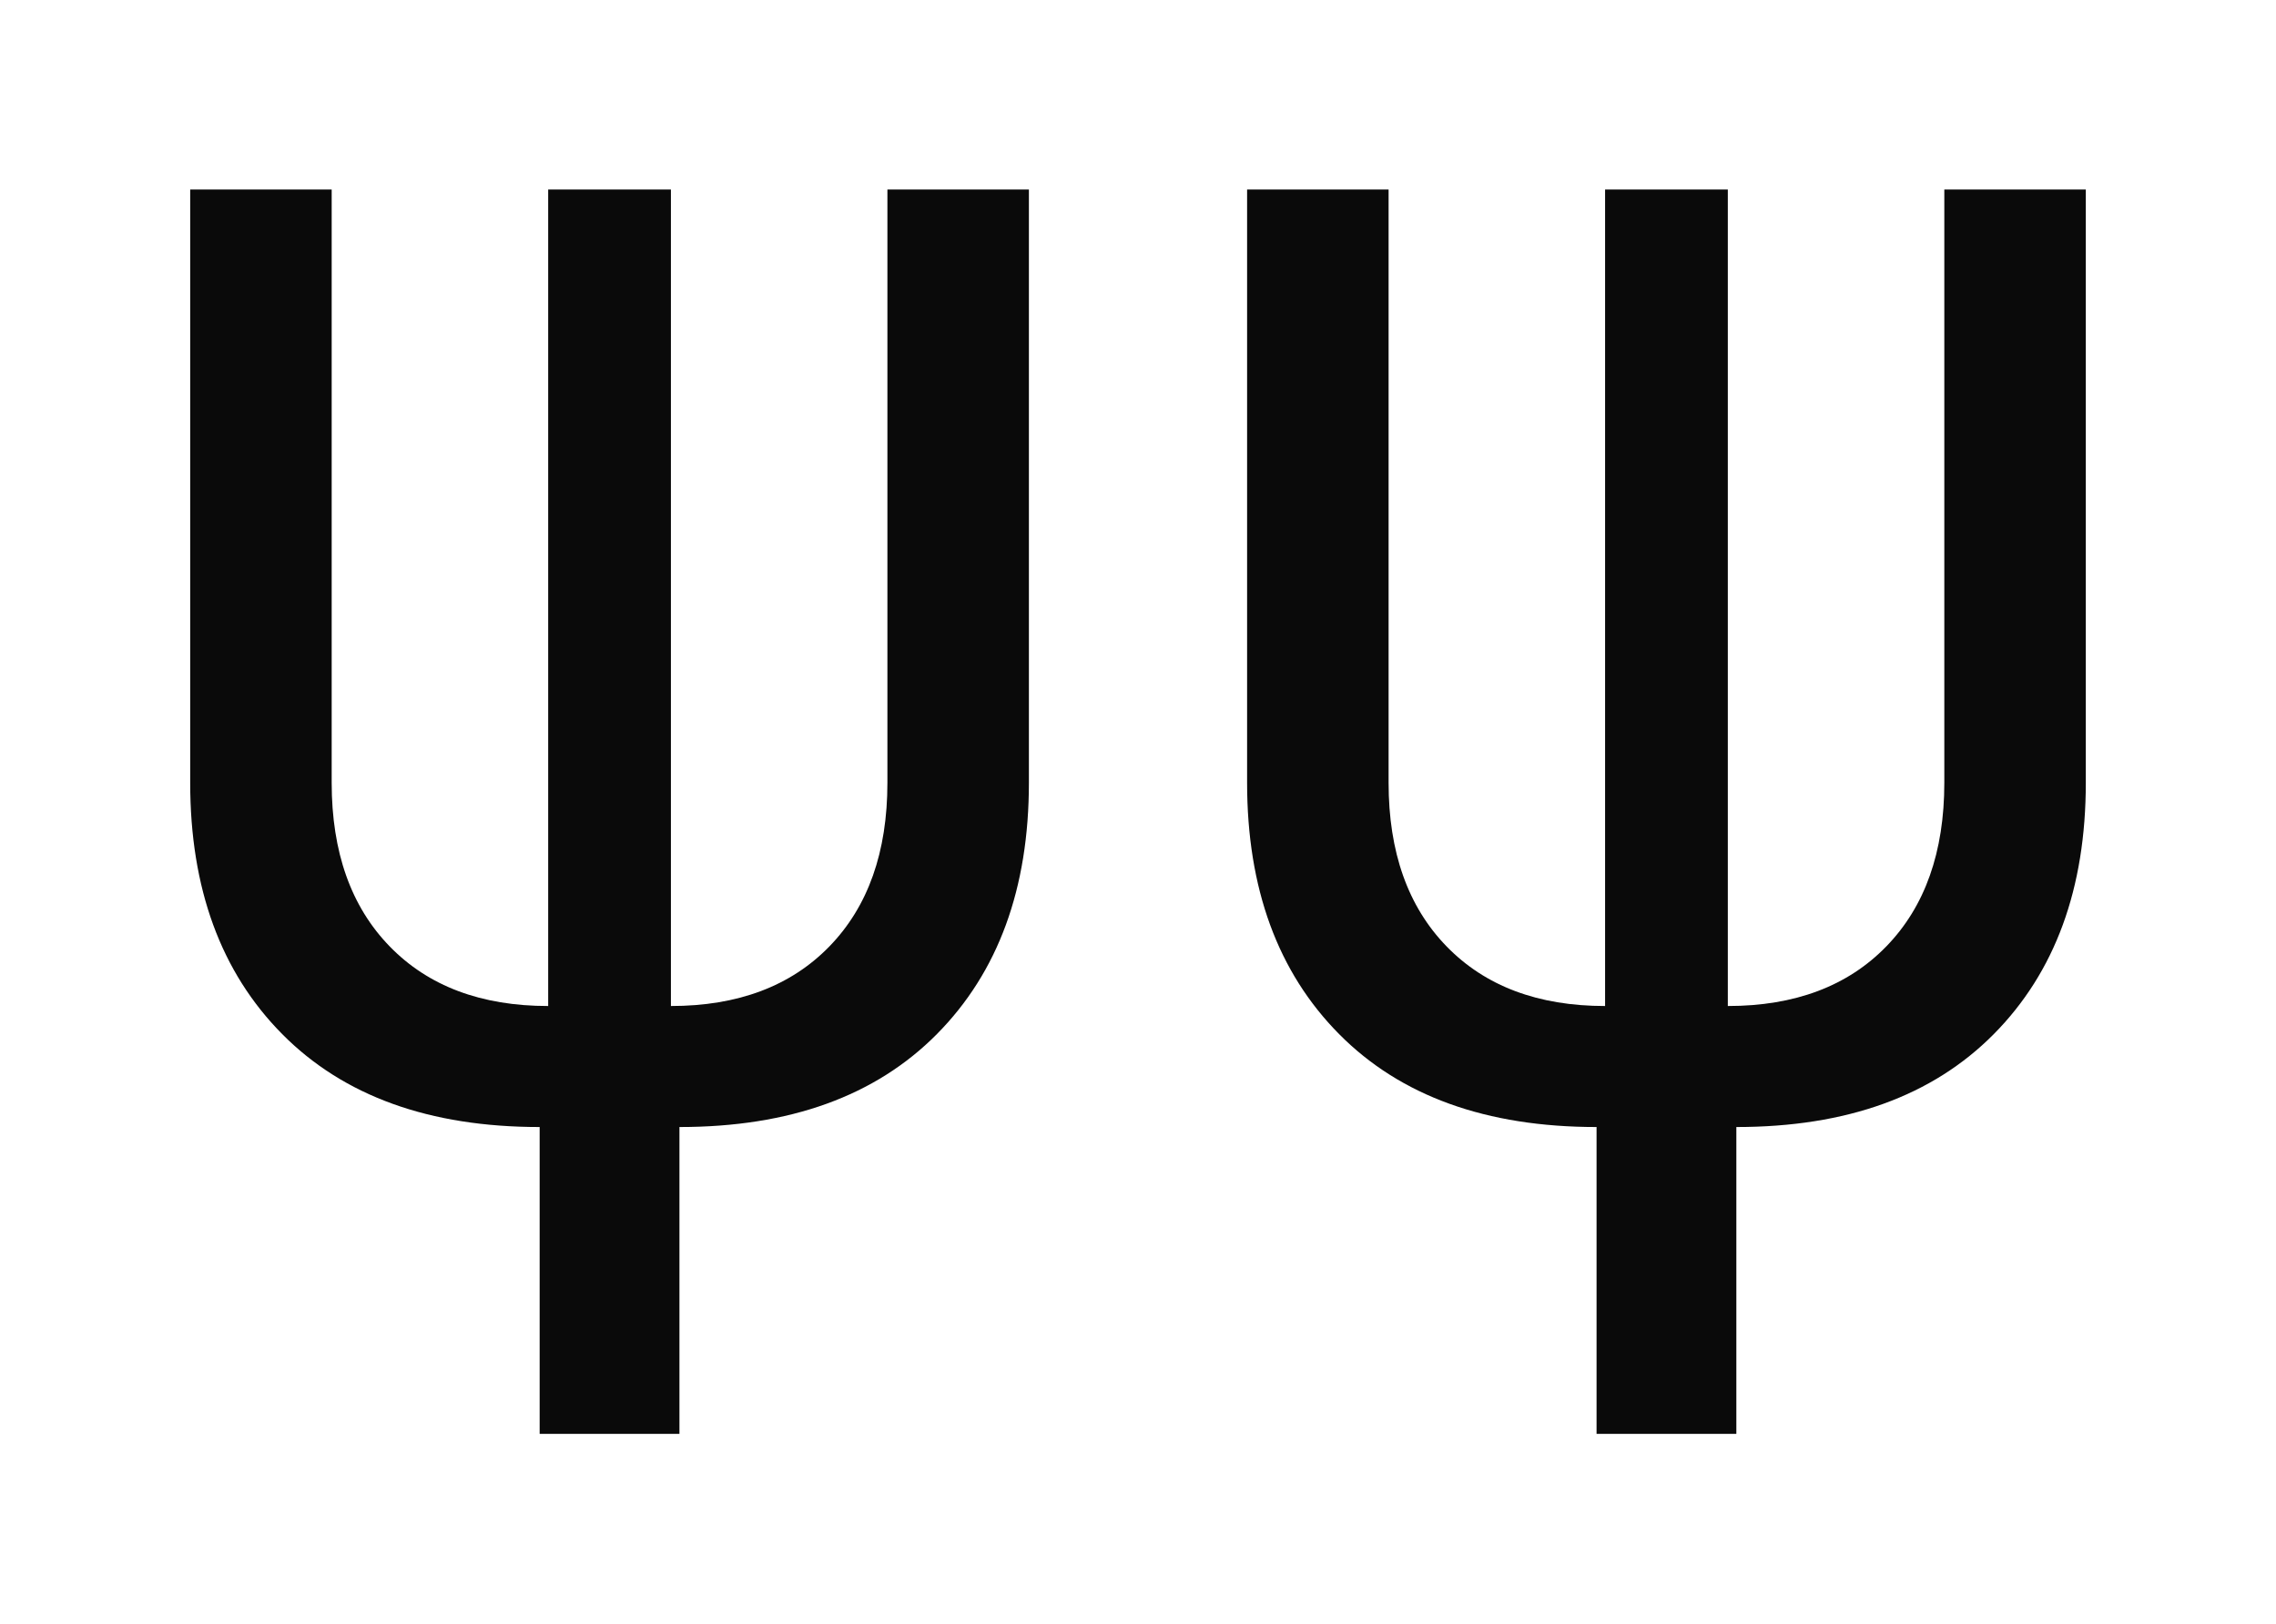
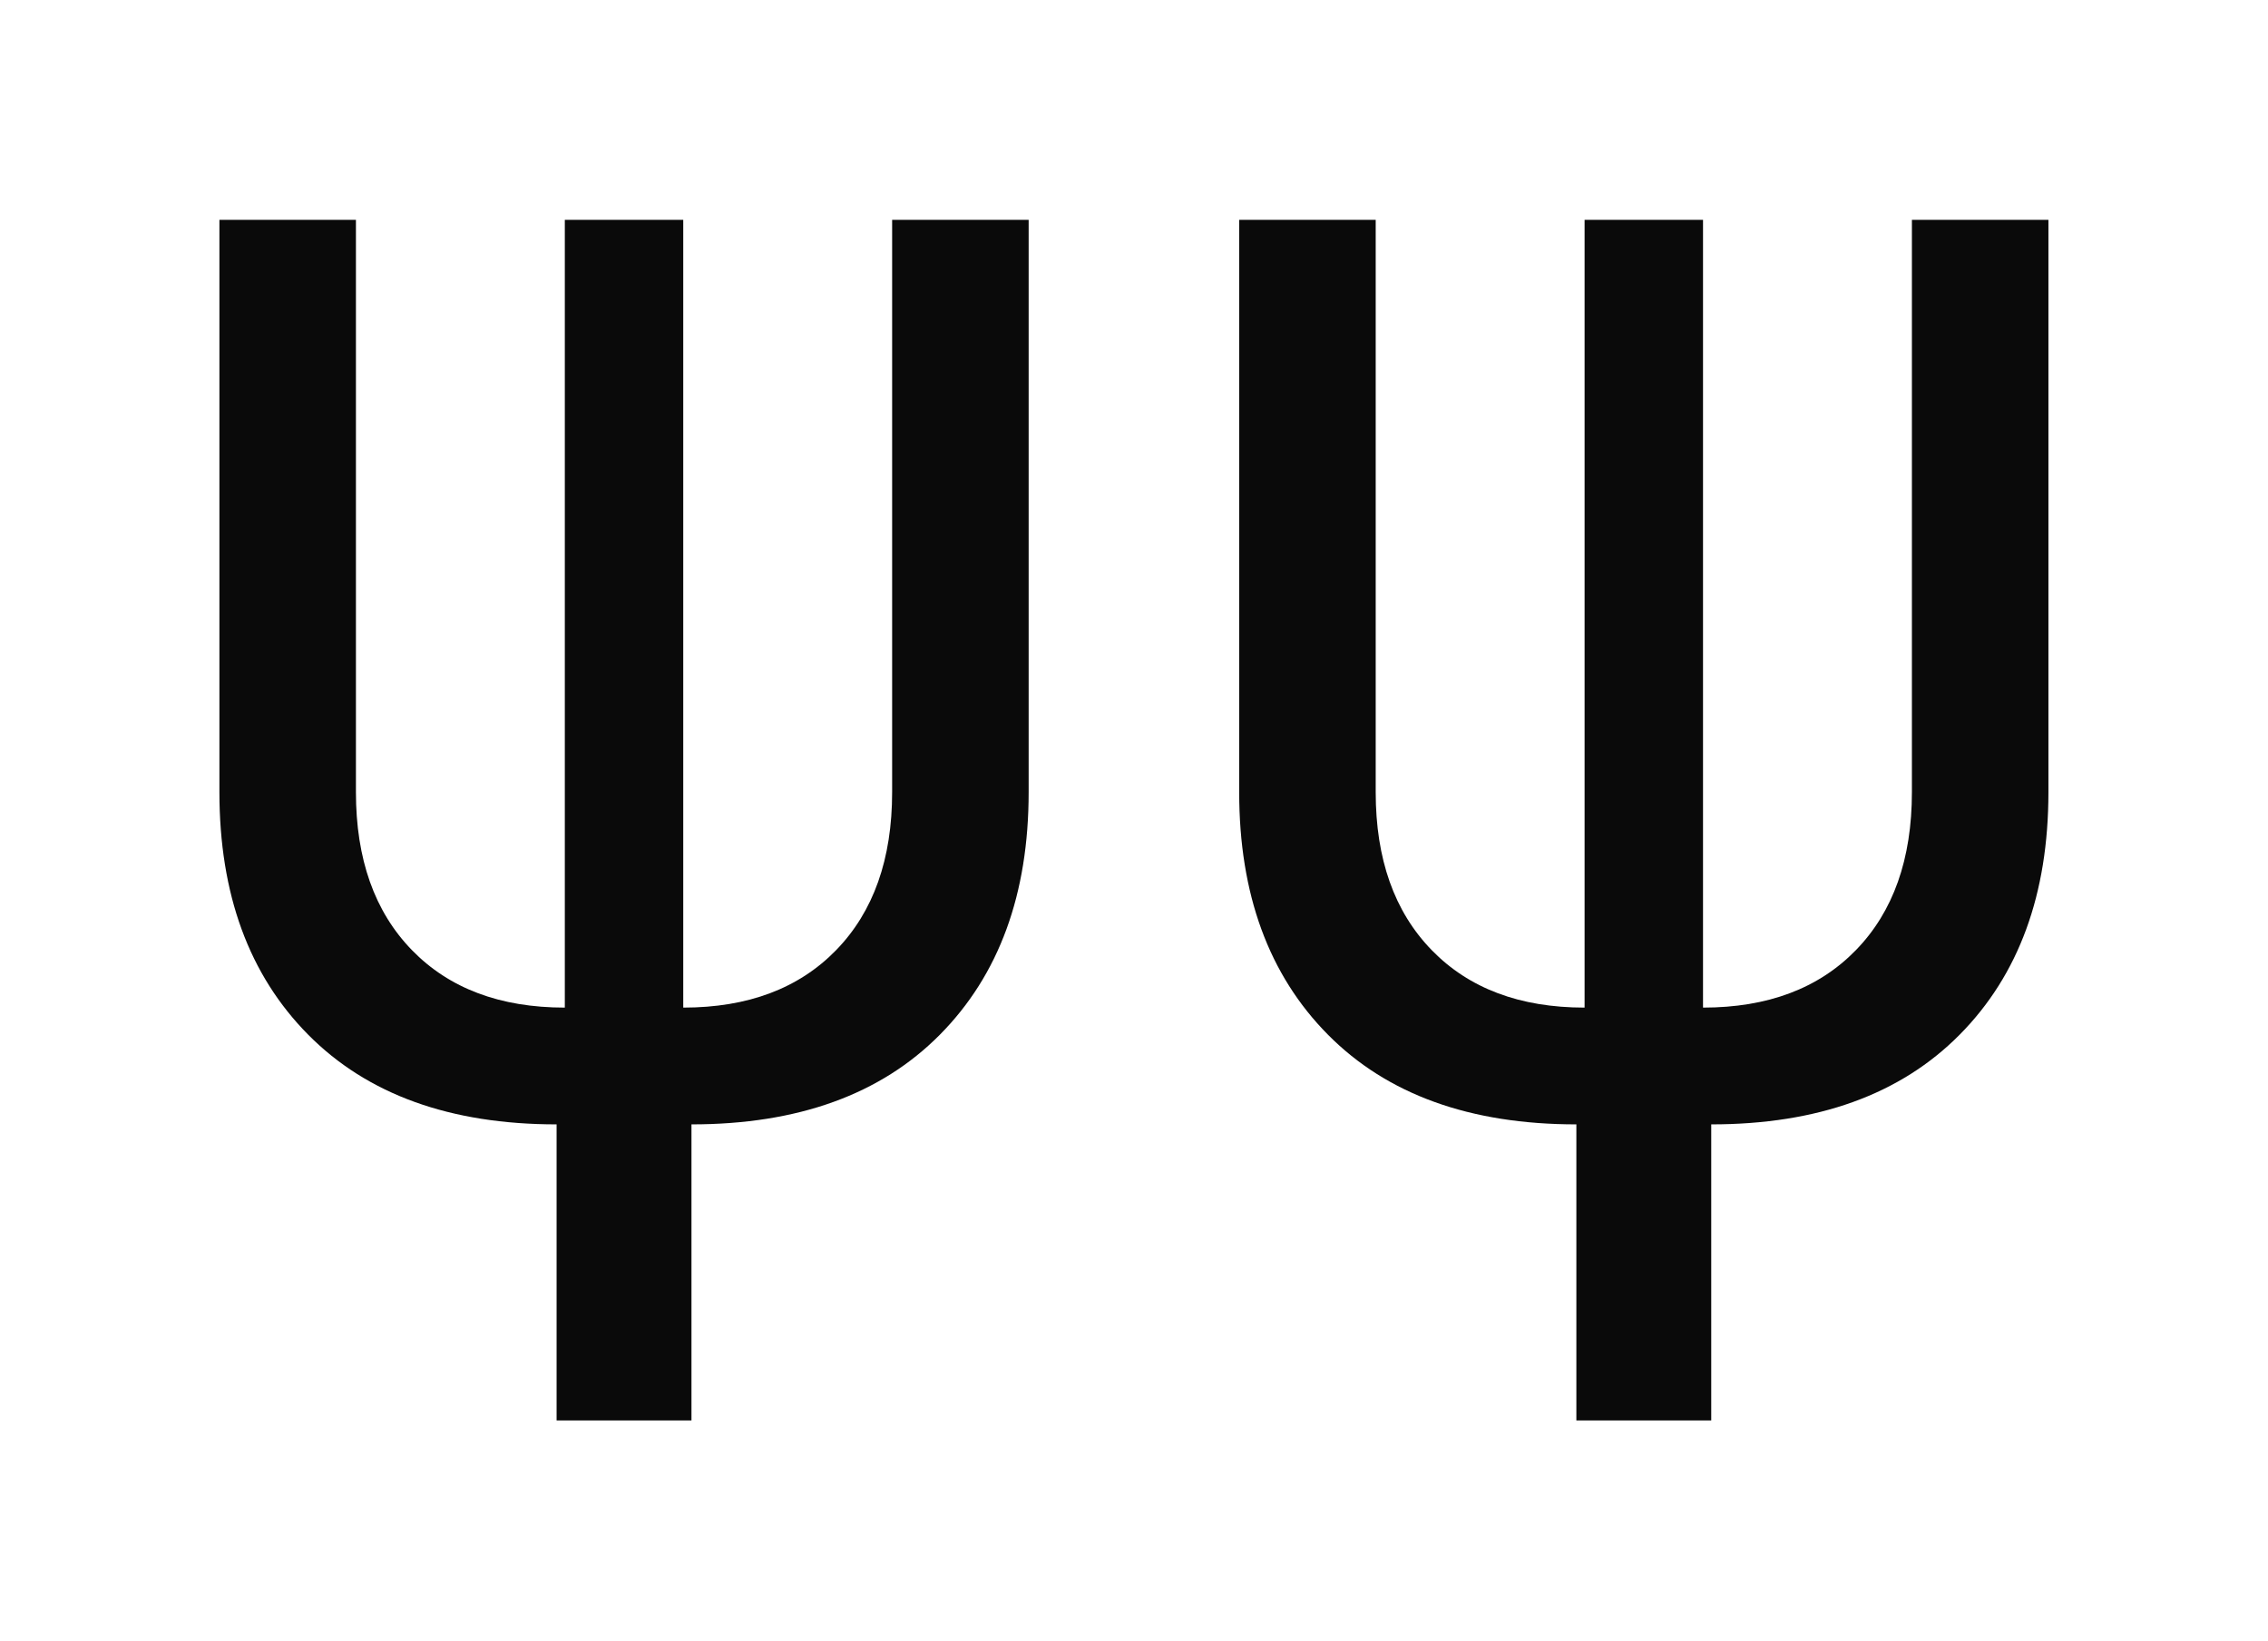
- <svg xmlns="http://www.w3.org/2000/svg" width="1200" height="856" viewBox="-57.2 -661.2 1334.4 952.4">
+ <svg xmlns="http://www.w3.org/2000/svg" shape-rendering="geometricPrecision" width="1200" height="868" viewBox="-79.4 -683.4 1378.9 996.9">
  <g fill="#0A0A0A">
    <path transform="translate(0.00,0) scale(1,-1)" d="M259 -180V0Q162 0 108.0 54.5Q54 109 54 202V550H137V202Q137 141 171.0 106.0Q205 71 264 71V550H336V71Q395 71 429.0 106.0Q463 141 463 202V550H546V202Q546 109 492.0 54.5Q438 0 341 0V-180Z" />
    <path transform="translate(620.00,0) scale(1,-1)" d="M259 -180V0Q162 0 108.0 54.5Q54 109 54 202V550H137V202Q137 141 171.0 106.0Q205 71 264 71V550H336V71Q395 71 429.0 106.0Q463 141 463 202V550H546V202Q546 109 492.0 54.5Q438 0 341 0V-180Z" />
  </g>
</svg>
